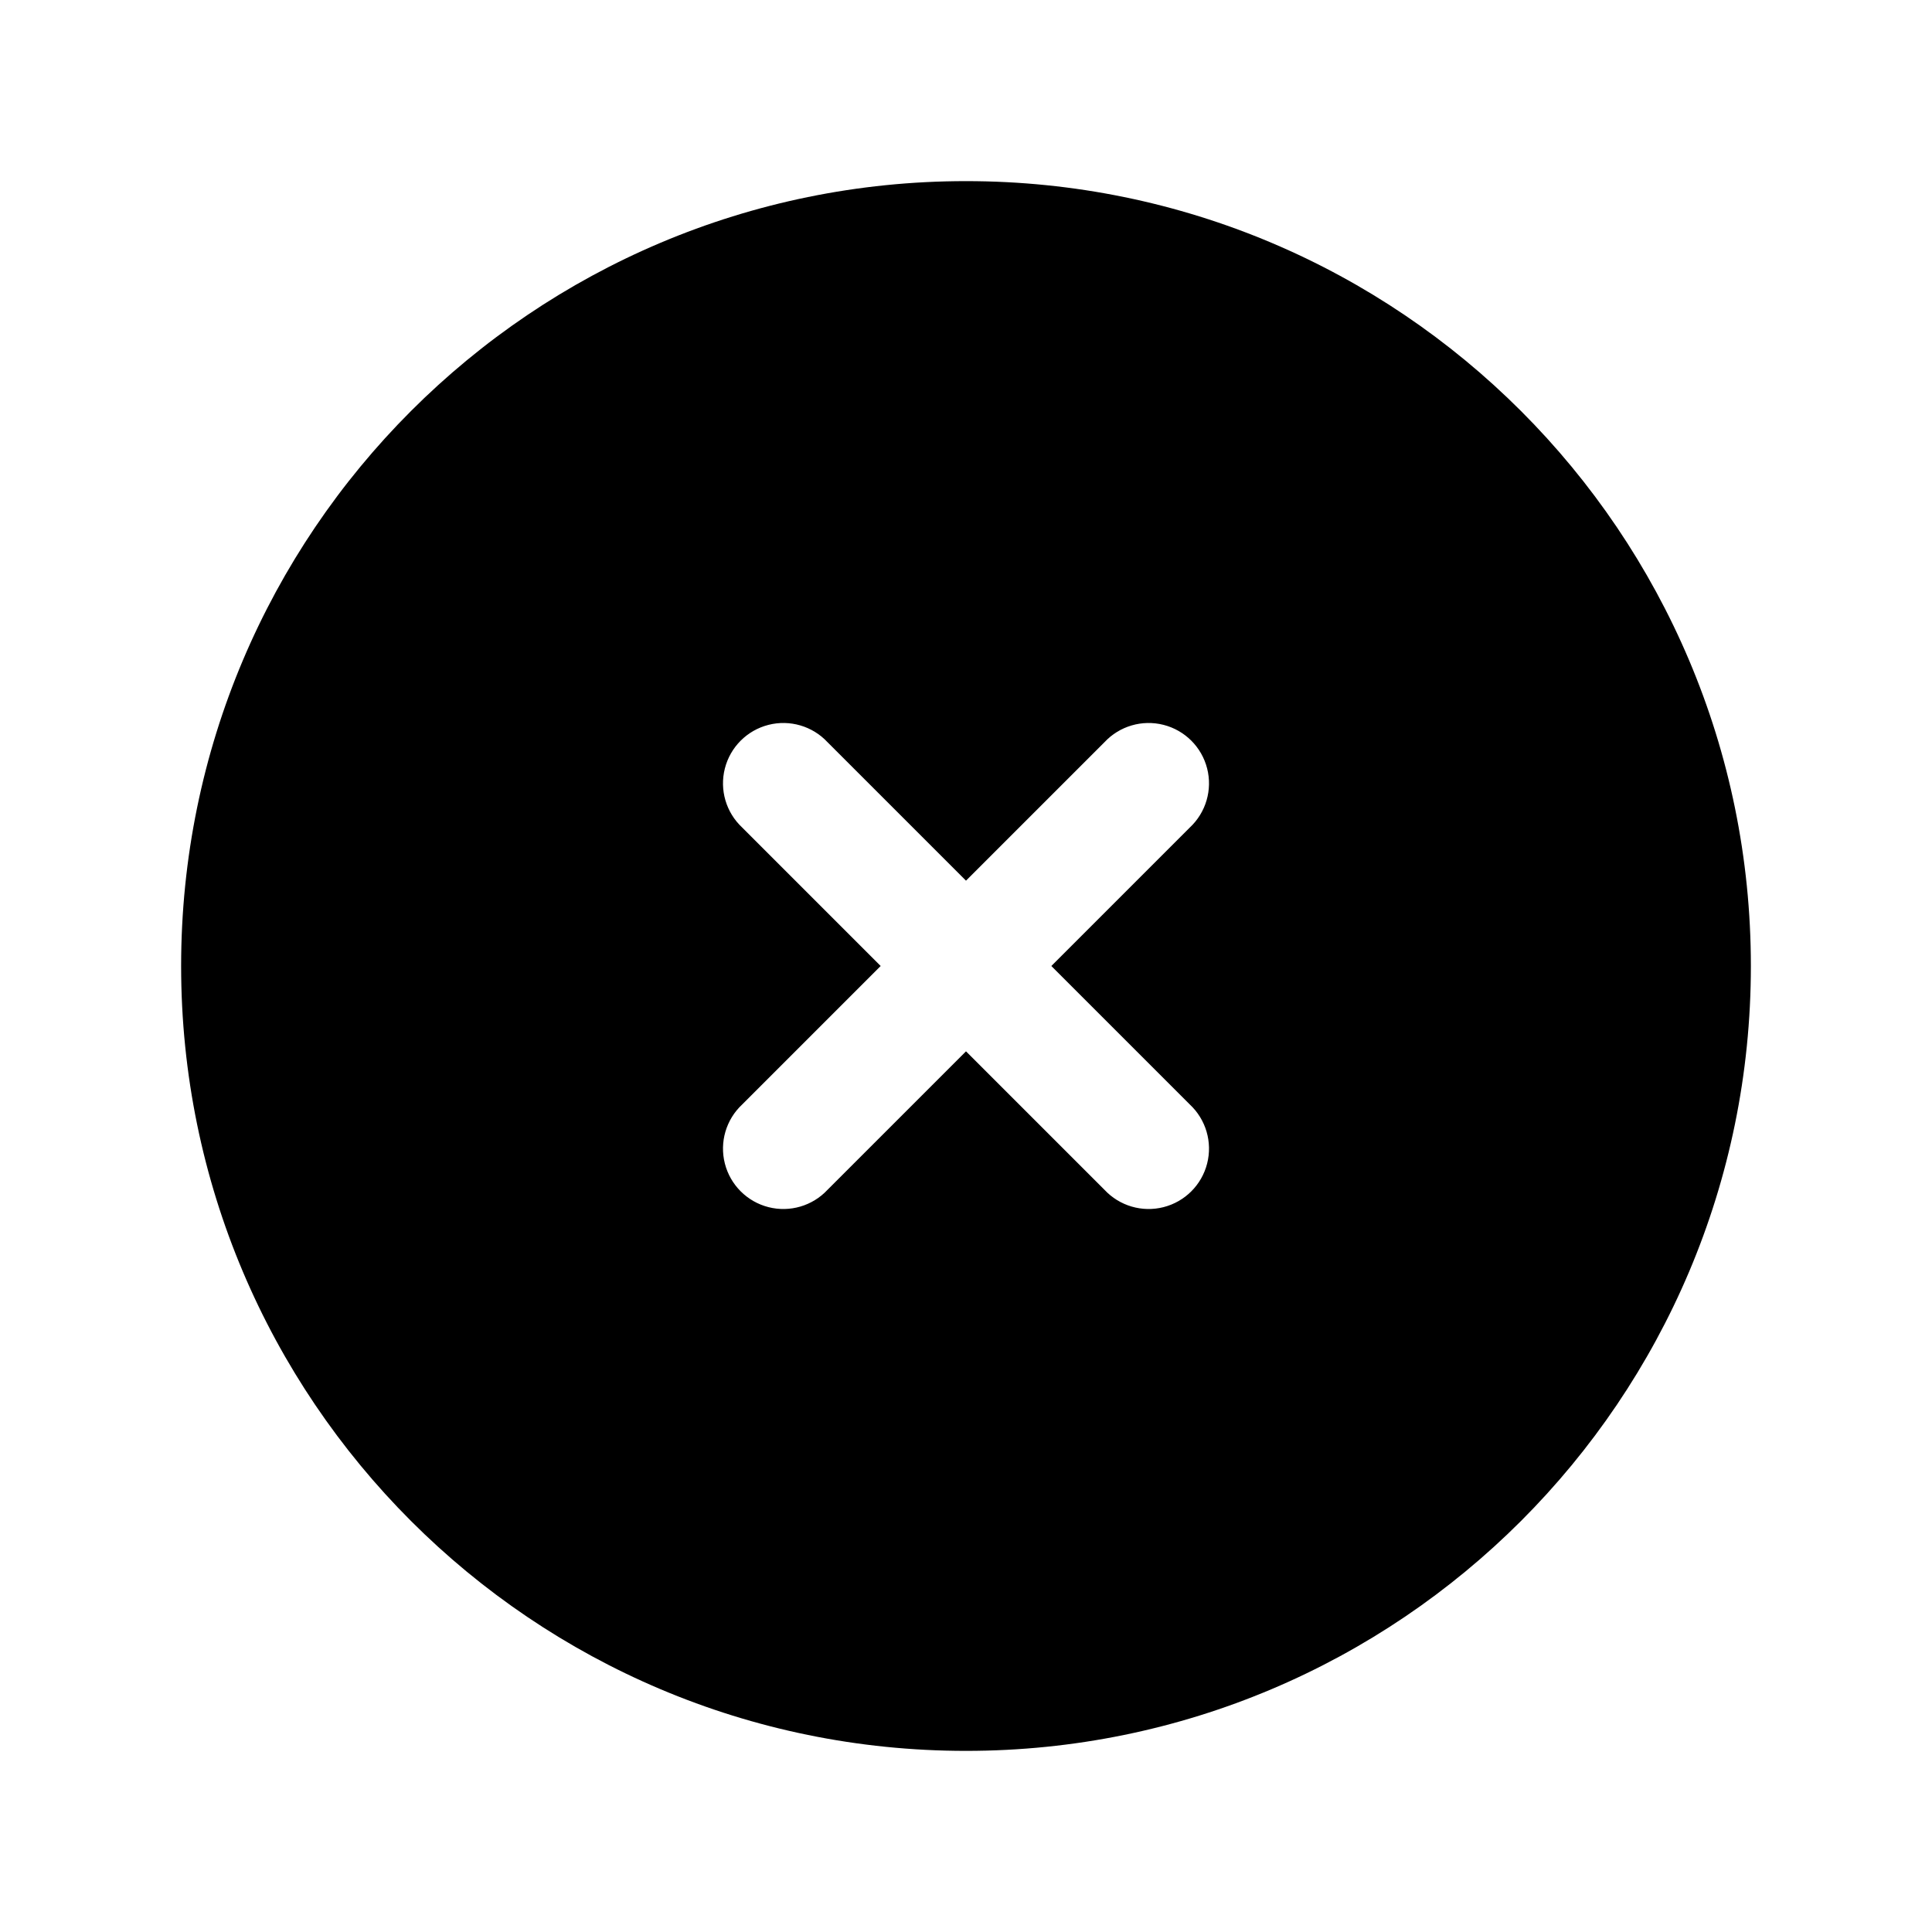
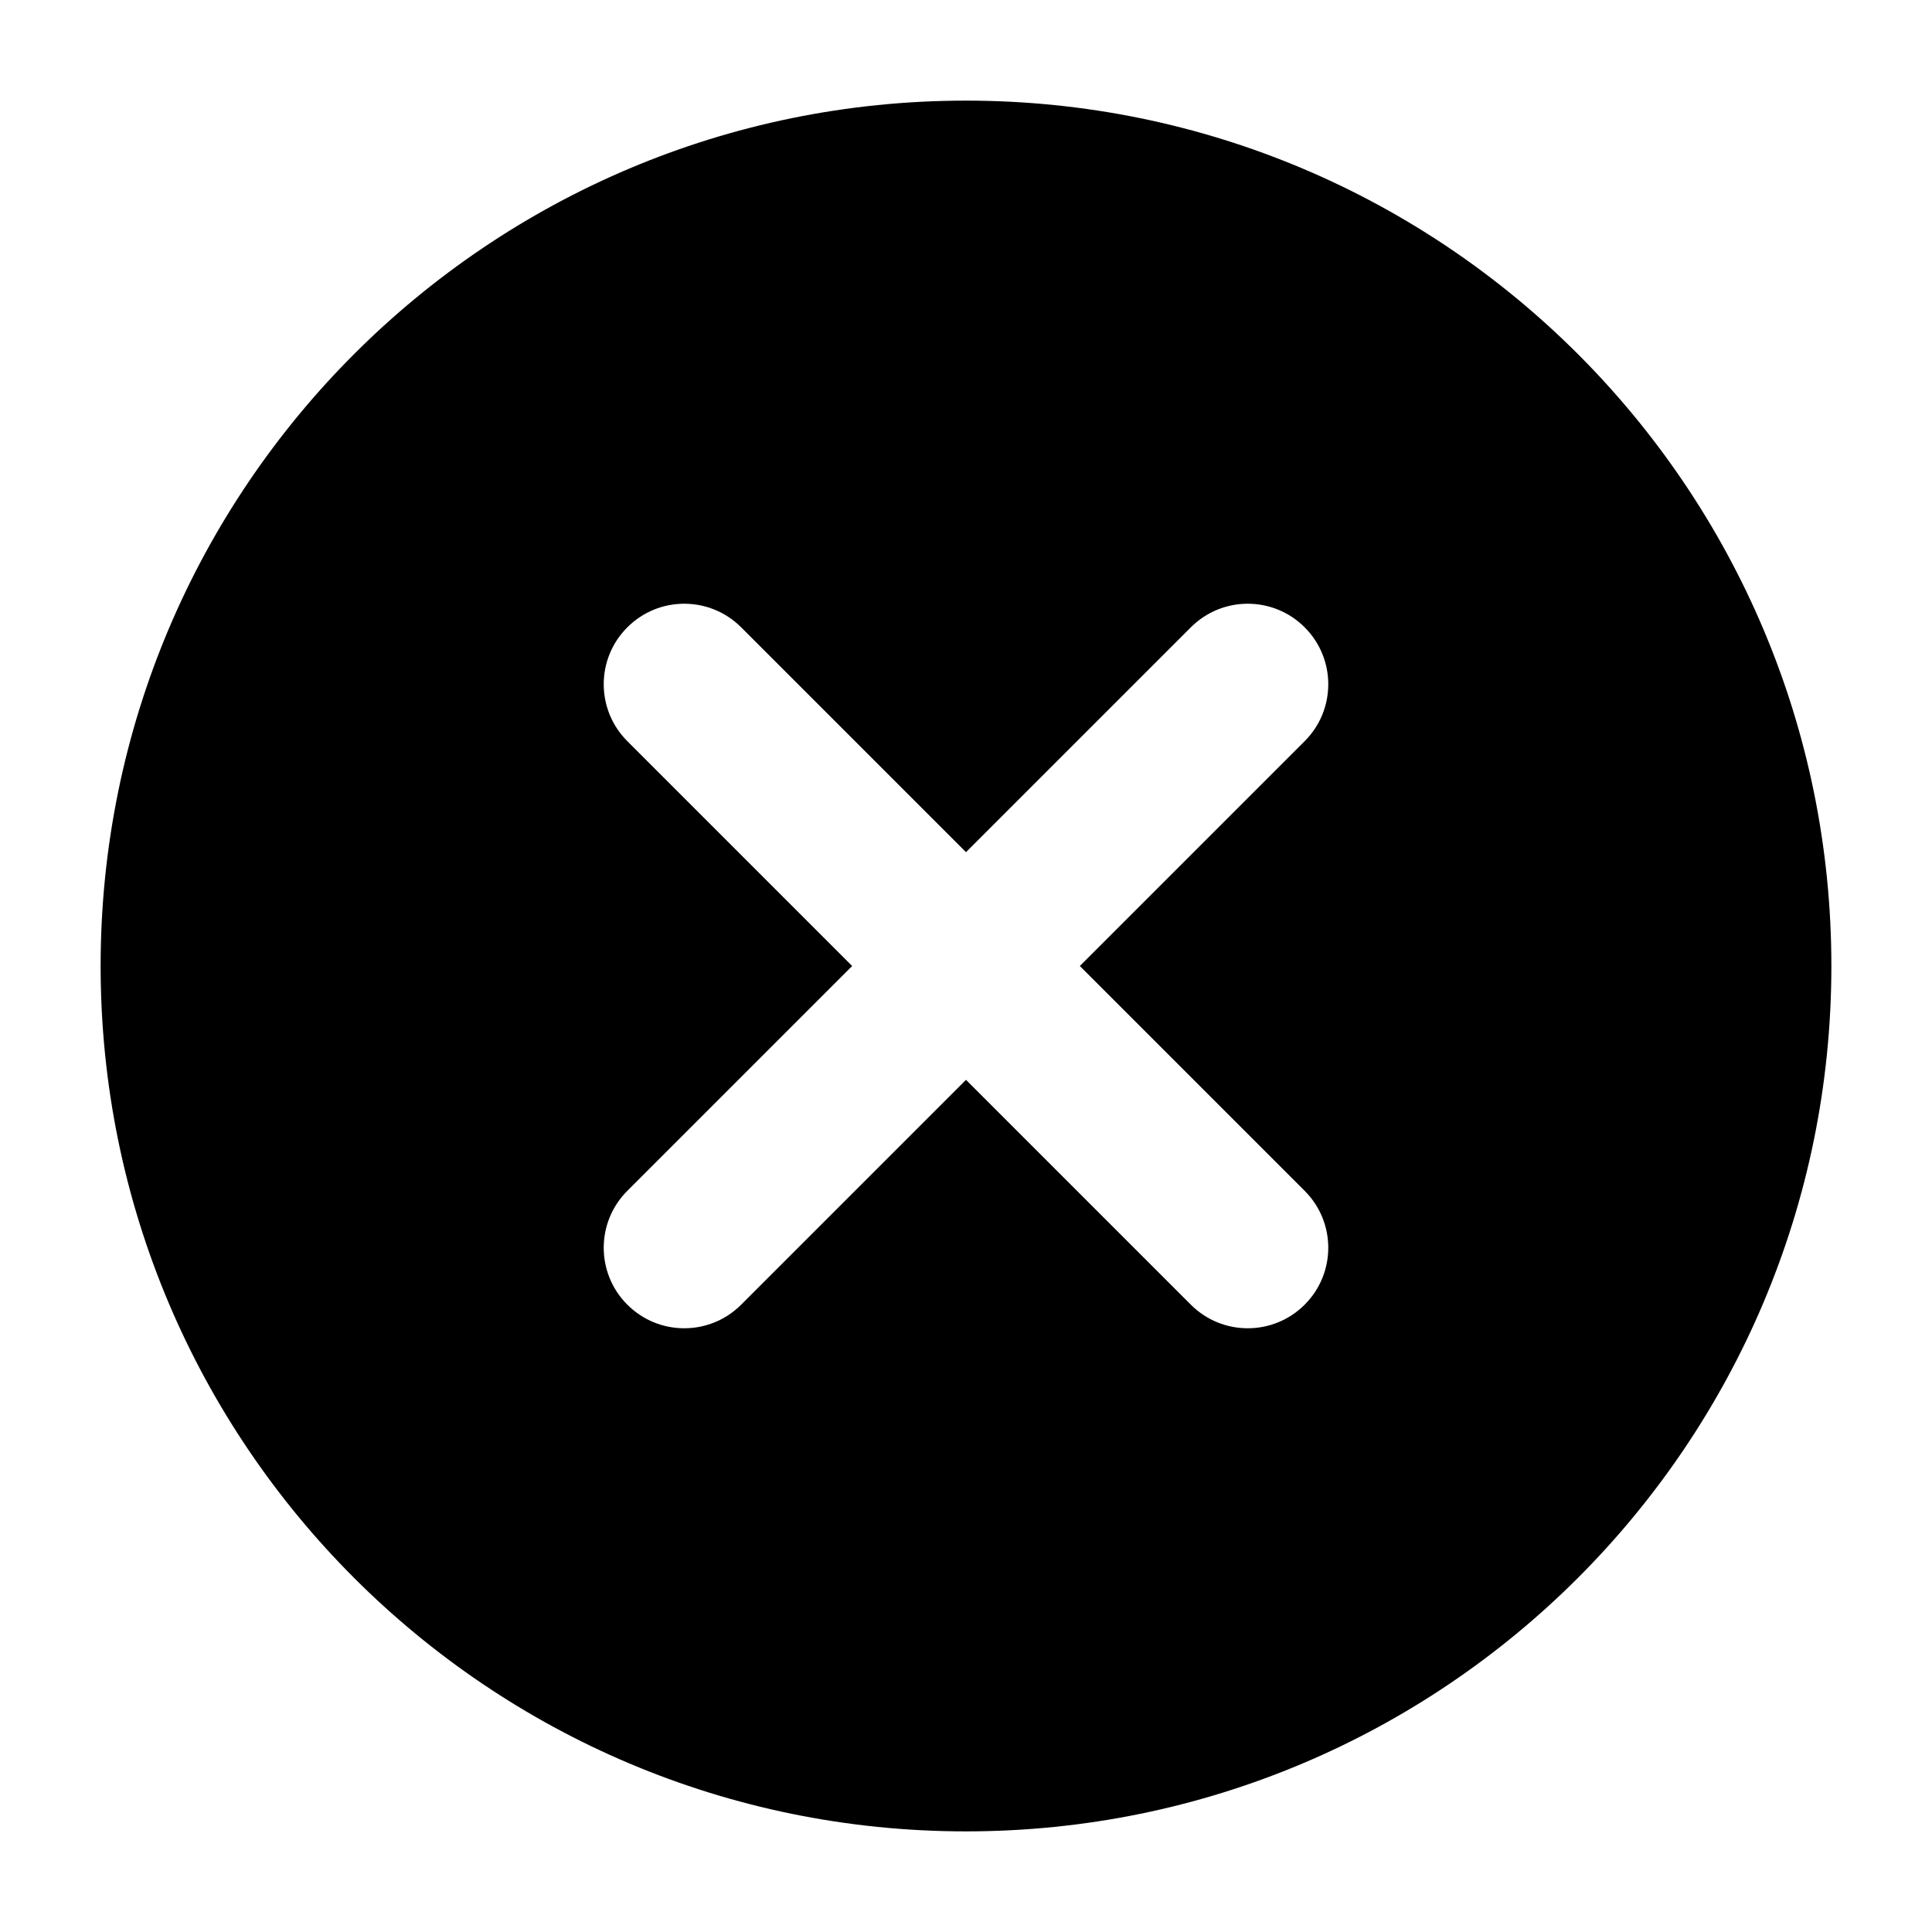
- <svg xmlns="http://www.w3.org/2000/svg" viewBox="0 0 24 24" fill="currentColor">
-   <path fill-rule="evenodd" d="M12 2.25c-5.385 0-9.75 4.365-9.75 9.75s4.365 9.75 9.75 9.75 9.75-4.365 9.75-9.75S17.385 2.25 12 2.25Zm-1.72 6.97a.75.75 0 1 0-1.06 1.06L10.94 12l-1.72 1.72a.75.75 0 1 0 1.06 1.06L12 13.06l1.72 1.72a.75.75 0 1 0 1.06-1.06L13.06 12l1.72-1.72a.75.75 0 1 0-1.06-1.06L12 10.94l-1.72-1.72Z" clip-rule="evenodd" />
+ <svg xmlns="http://www.w3.org/2000/svg" viewBox="0 0 24 24" fill="none" color="currentColor">
+   <path fill-rule="evenodd" clip-rule="evenodd" d="M12 1.25C6.063 1.25 1.25 6.063 1.25 12C1.25 17.937 6.063 22.75 12 22.75C17.937 22.75 22.75 17.937 22.75 12C22.75 6.063 17.937 1.25 12 1.25ZM9.207 7.793C8.817 7.402 8.183 7.402 7.793 7.793C7.402 8.183 7.402 8.817 7.793 9.207L10.586 12L7.793 14.793C7.402 15.183 7.402 15.817 7.793 16.207C8.183 16.598 8.817 16.598 9.207 16.207L12 13.414L14.793 16.207C15.183 16.598 15.817 16.598 16.207 16.207C16.598 15.817 16.598 15.183 16.207 14.793L13.414 12L16.207 9.207C16.598 8.817 16.598 8.183 16.207 7.793C15.817 7.402 15.183 7.402 14.793 7.793L12 10.586L9.207 7.793Z" fill="currentColor" />
</svg>
